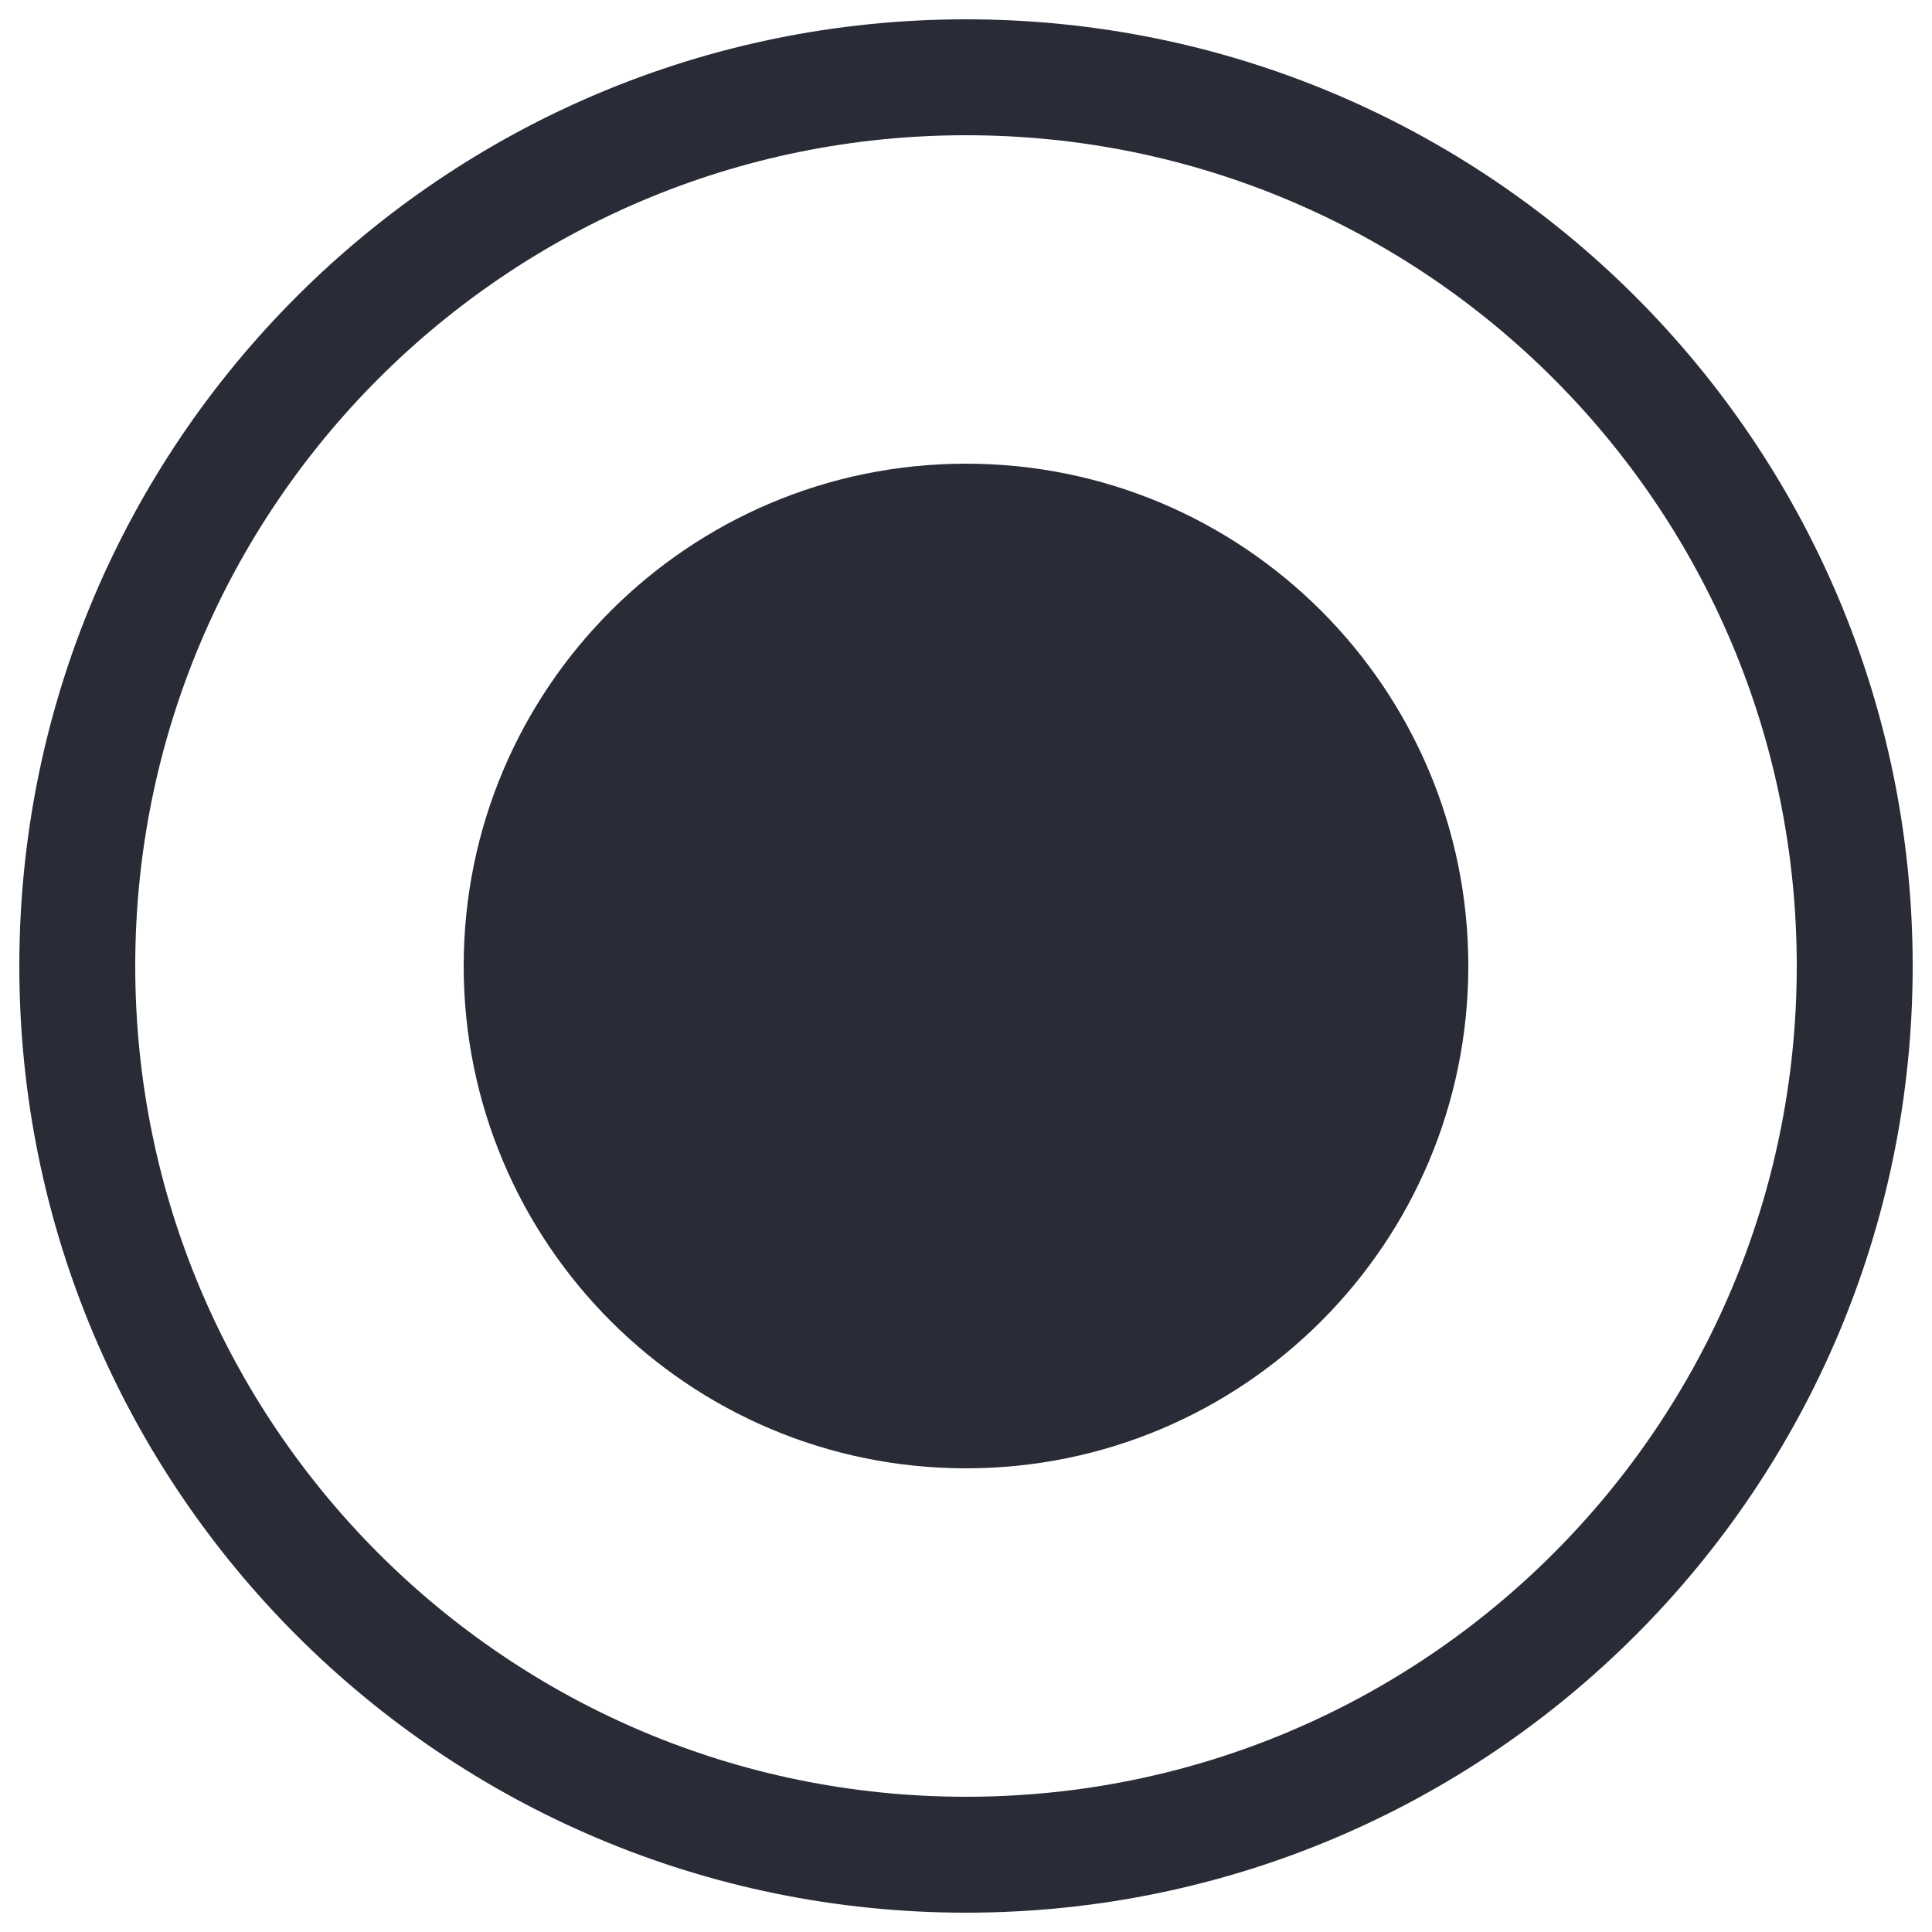
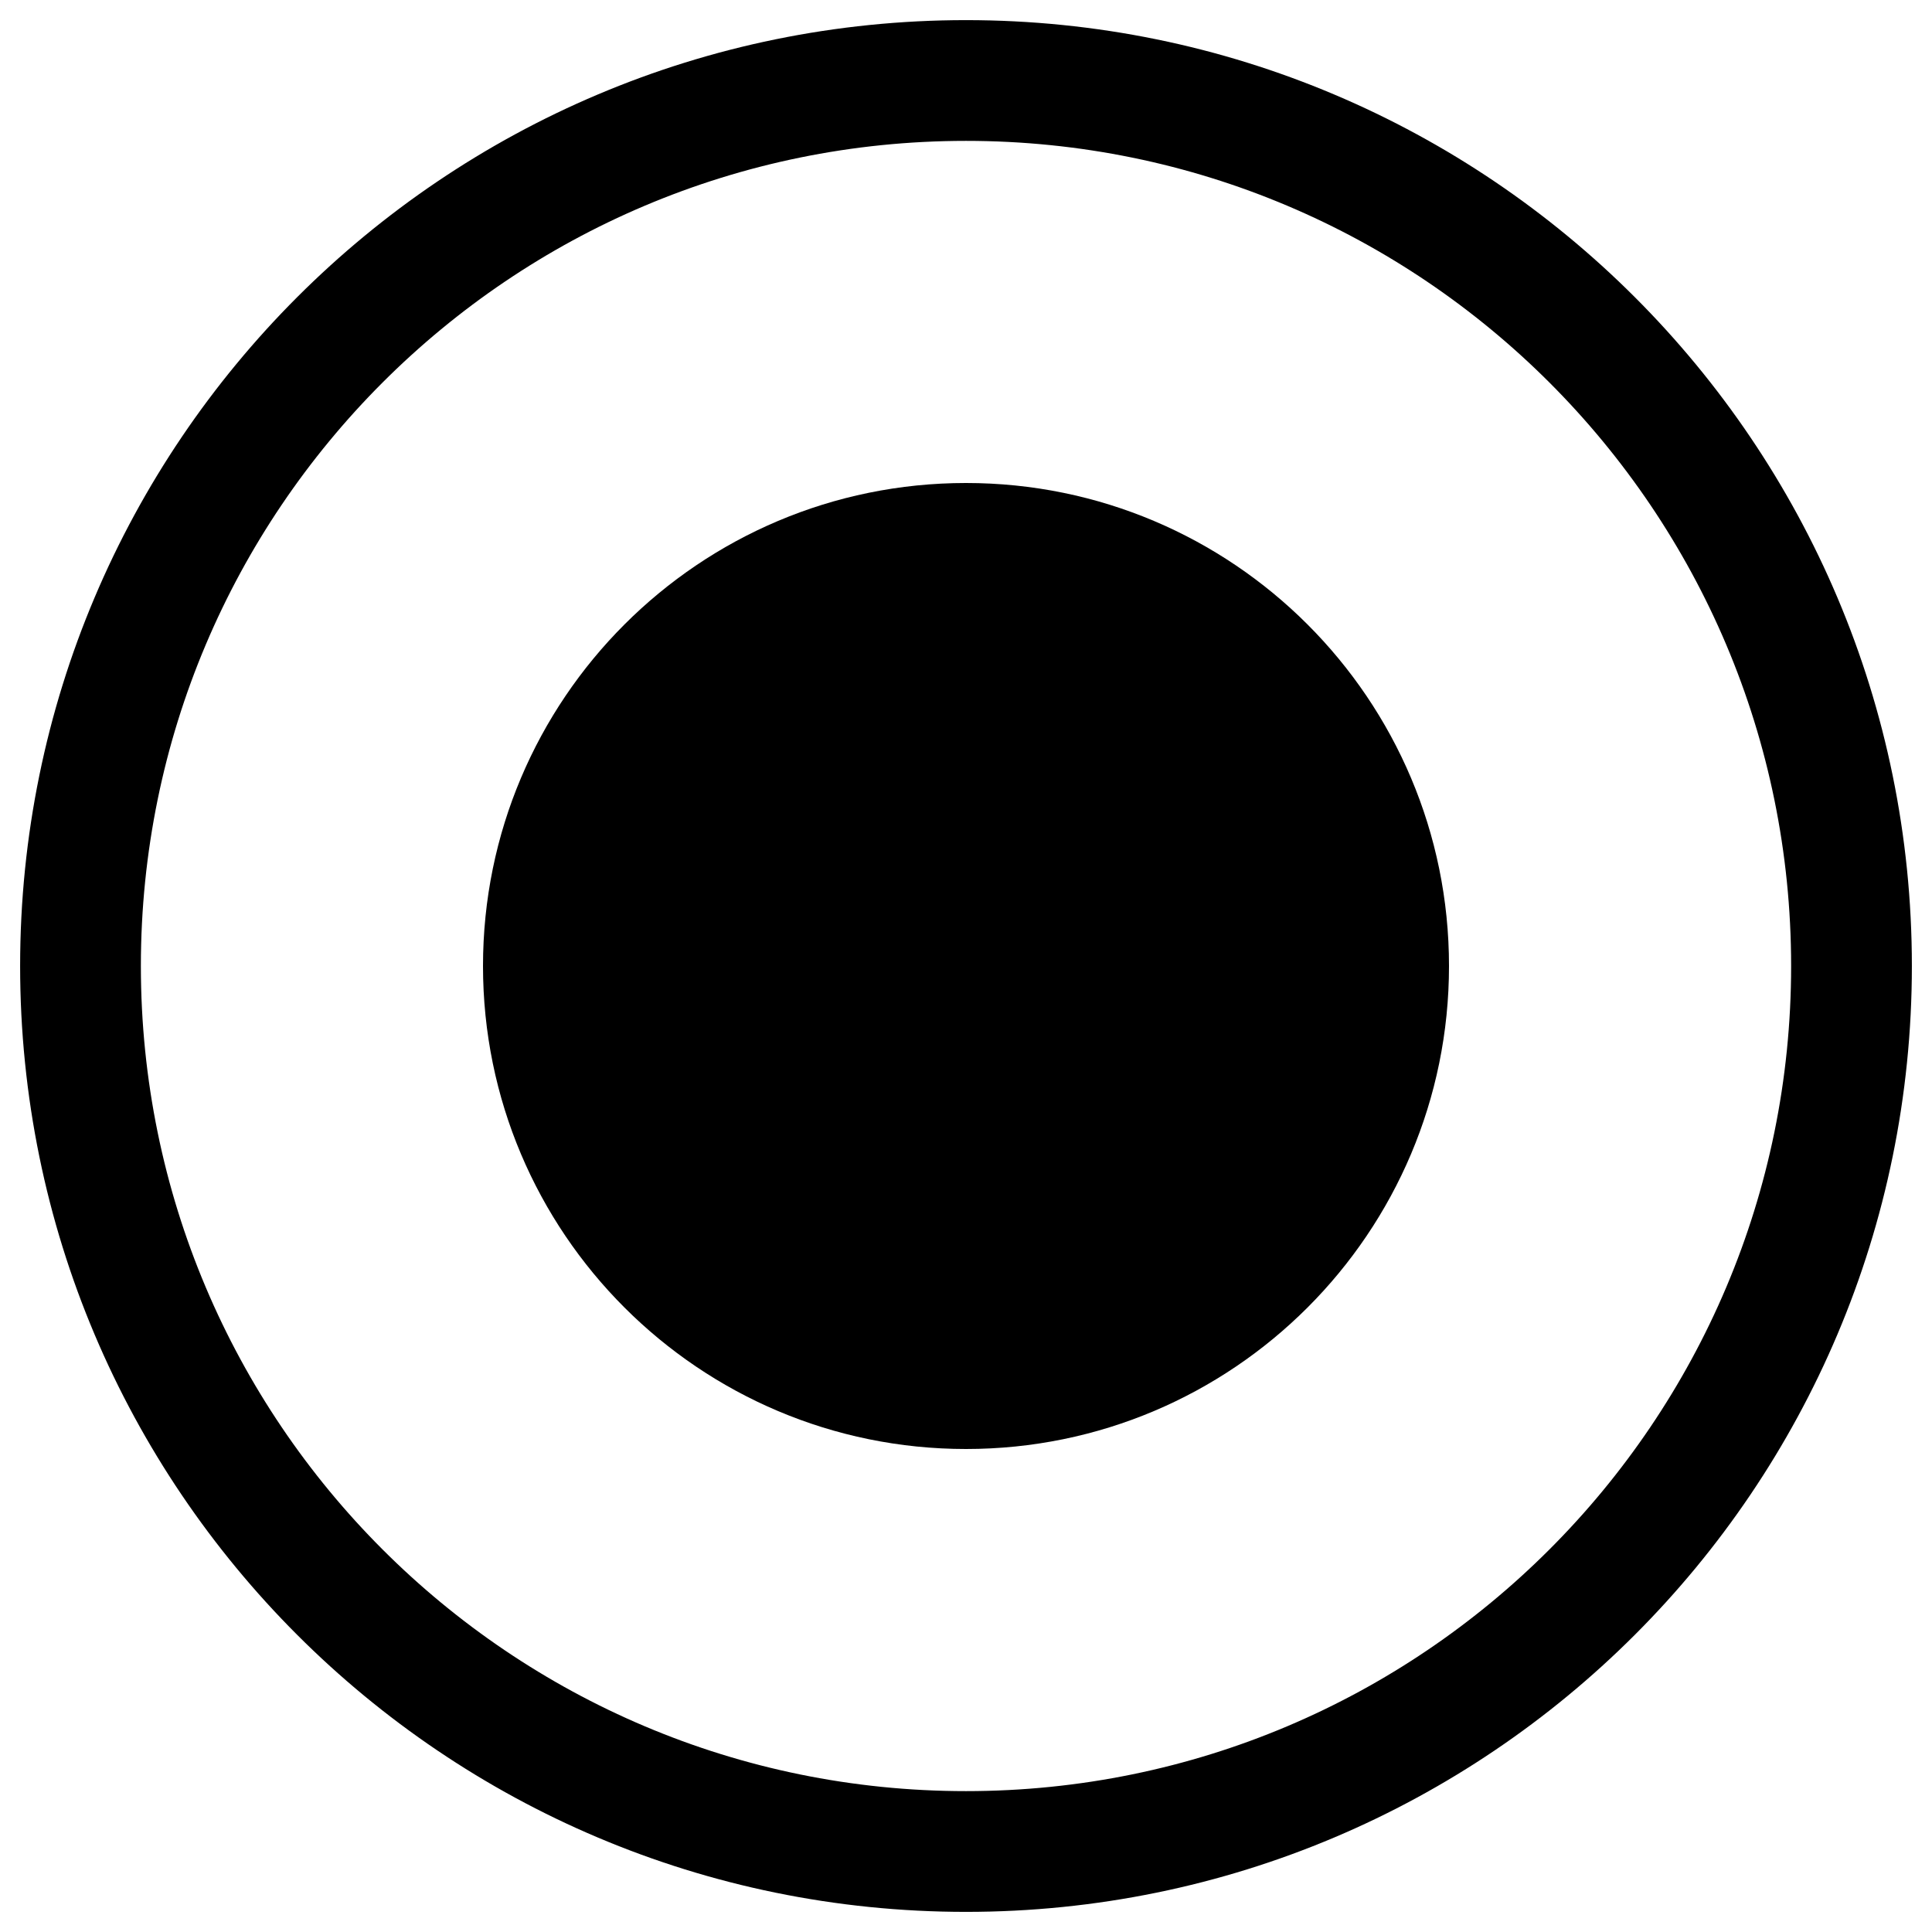
- <svg xmlns="http://www.w3.org/2000/svg" width="25" height="25">
-   <g transform="translate(1 1)" fill="none" fill-rule="evenodd">
-     <circle stroke="#292C36" stroke-width="1.5" cx="11.5" cy="11.5" r="11.5" />
-     <circle fill="#292C36" cx="11.5" cy="11.5" r="6.5" />
+ <svg xmlns="http://www.w3.org/2000/svg" width="24px" height="24px" viewBox="0 0 24 24" version="1.1">
+   <g id="radio" stroke="none" stroke-width="1" fill="none" fill-rule="evenodd">
+     <g transform="translate(1, 1)" id="Group">
+       <g>
+         <g>
+           <circle id="Oval" stroke="#000000" stroke-width="1.5" cx="11" cy="11" r="11" />
+           <circle id="Oval" fill="#000000" cx="11" cy="11" r="6" />
+         </g>
+       </g>
+     </g>
  </g>
</svg>
